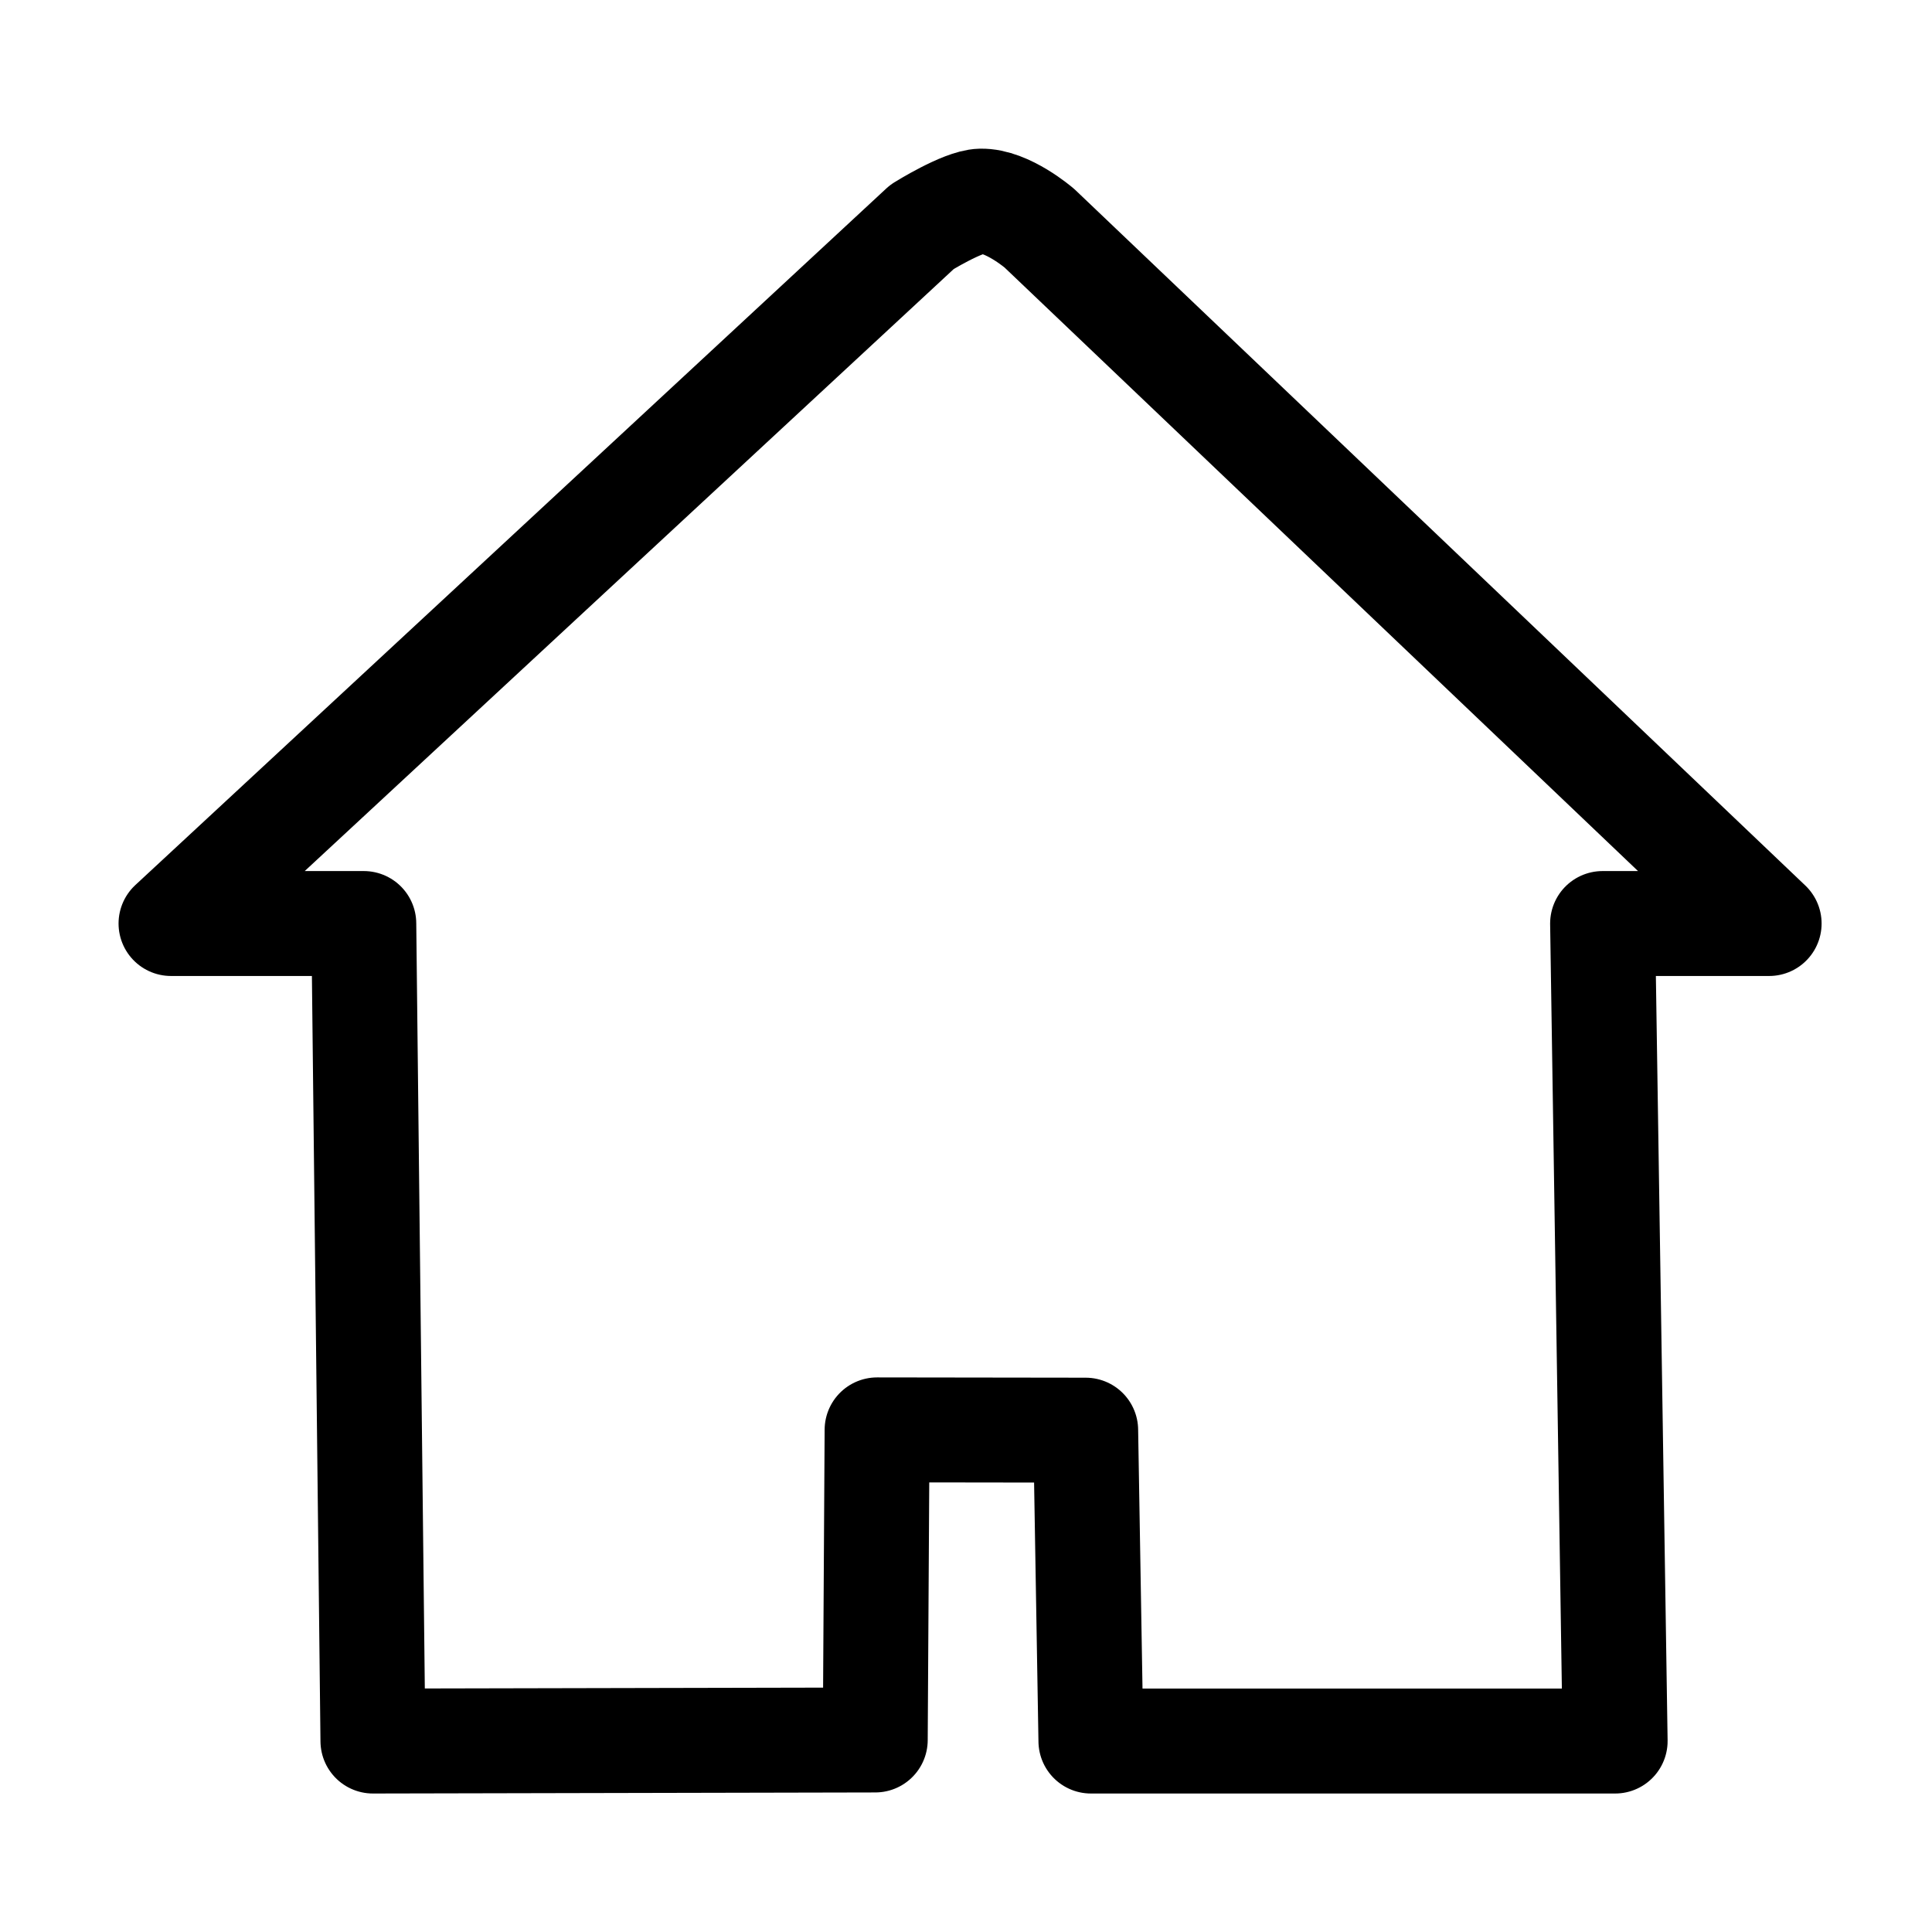
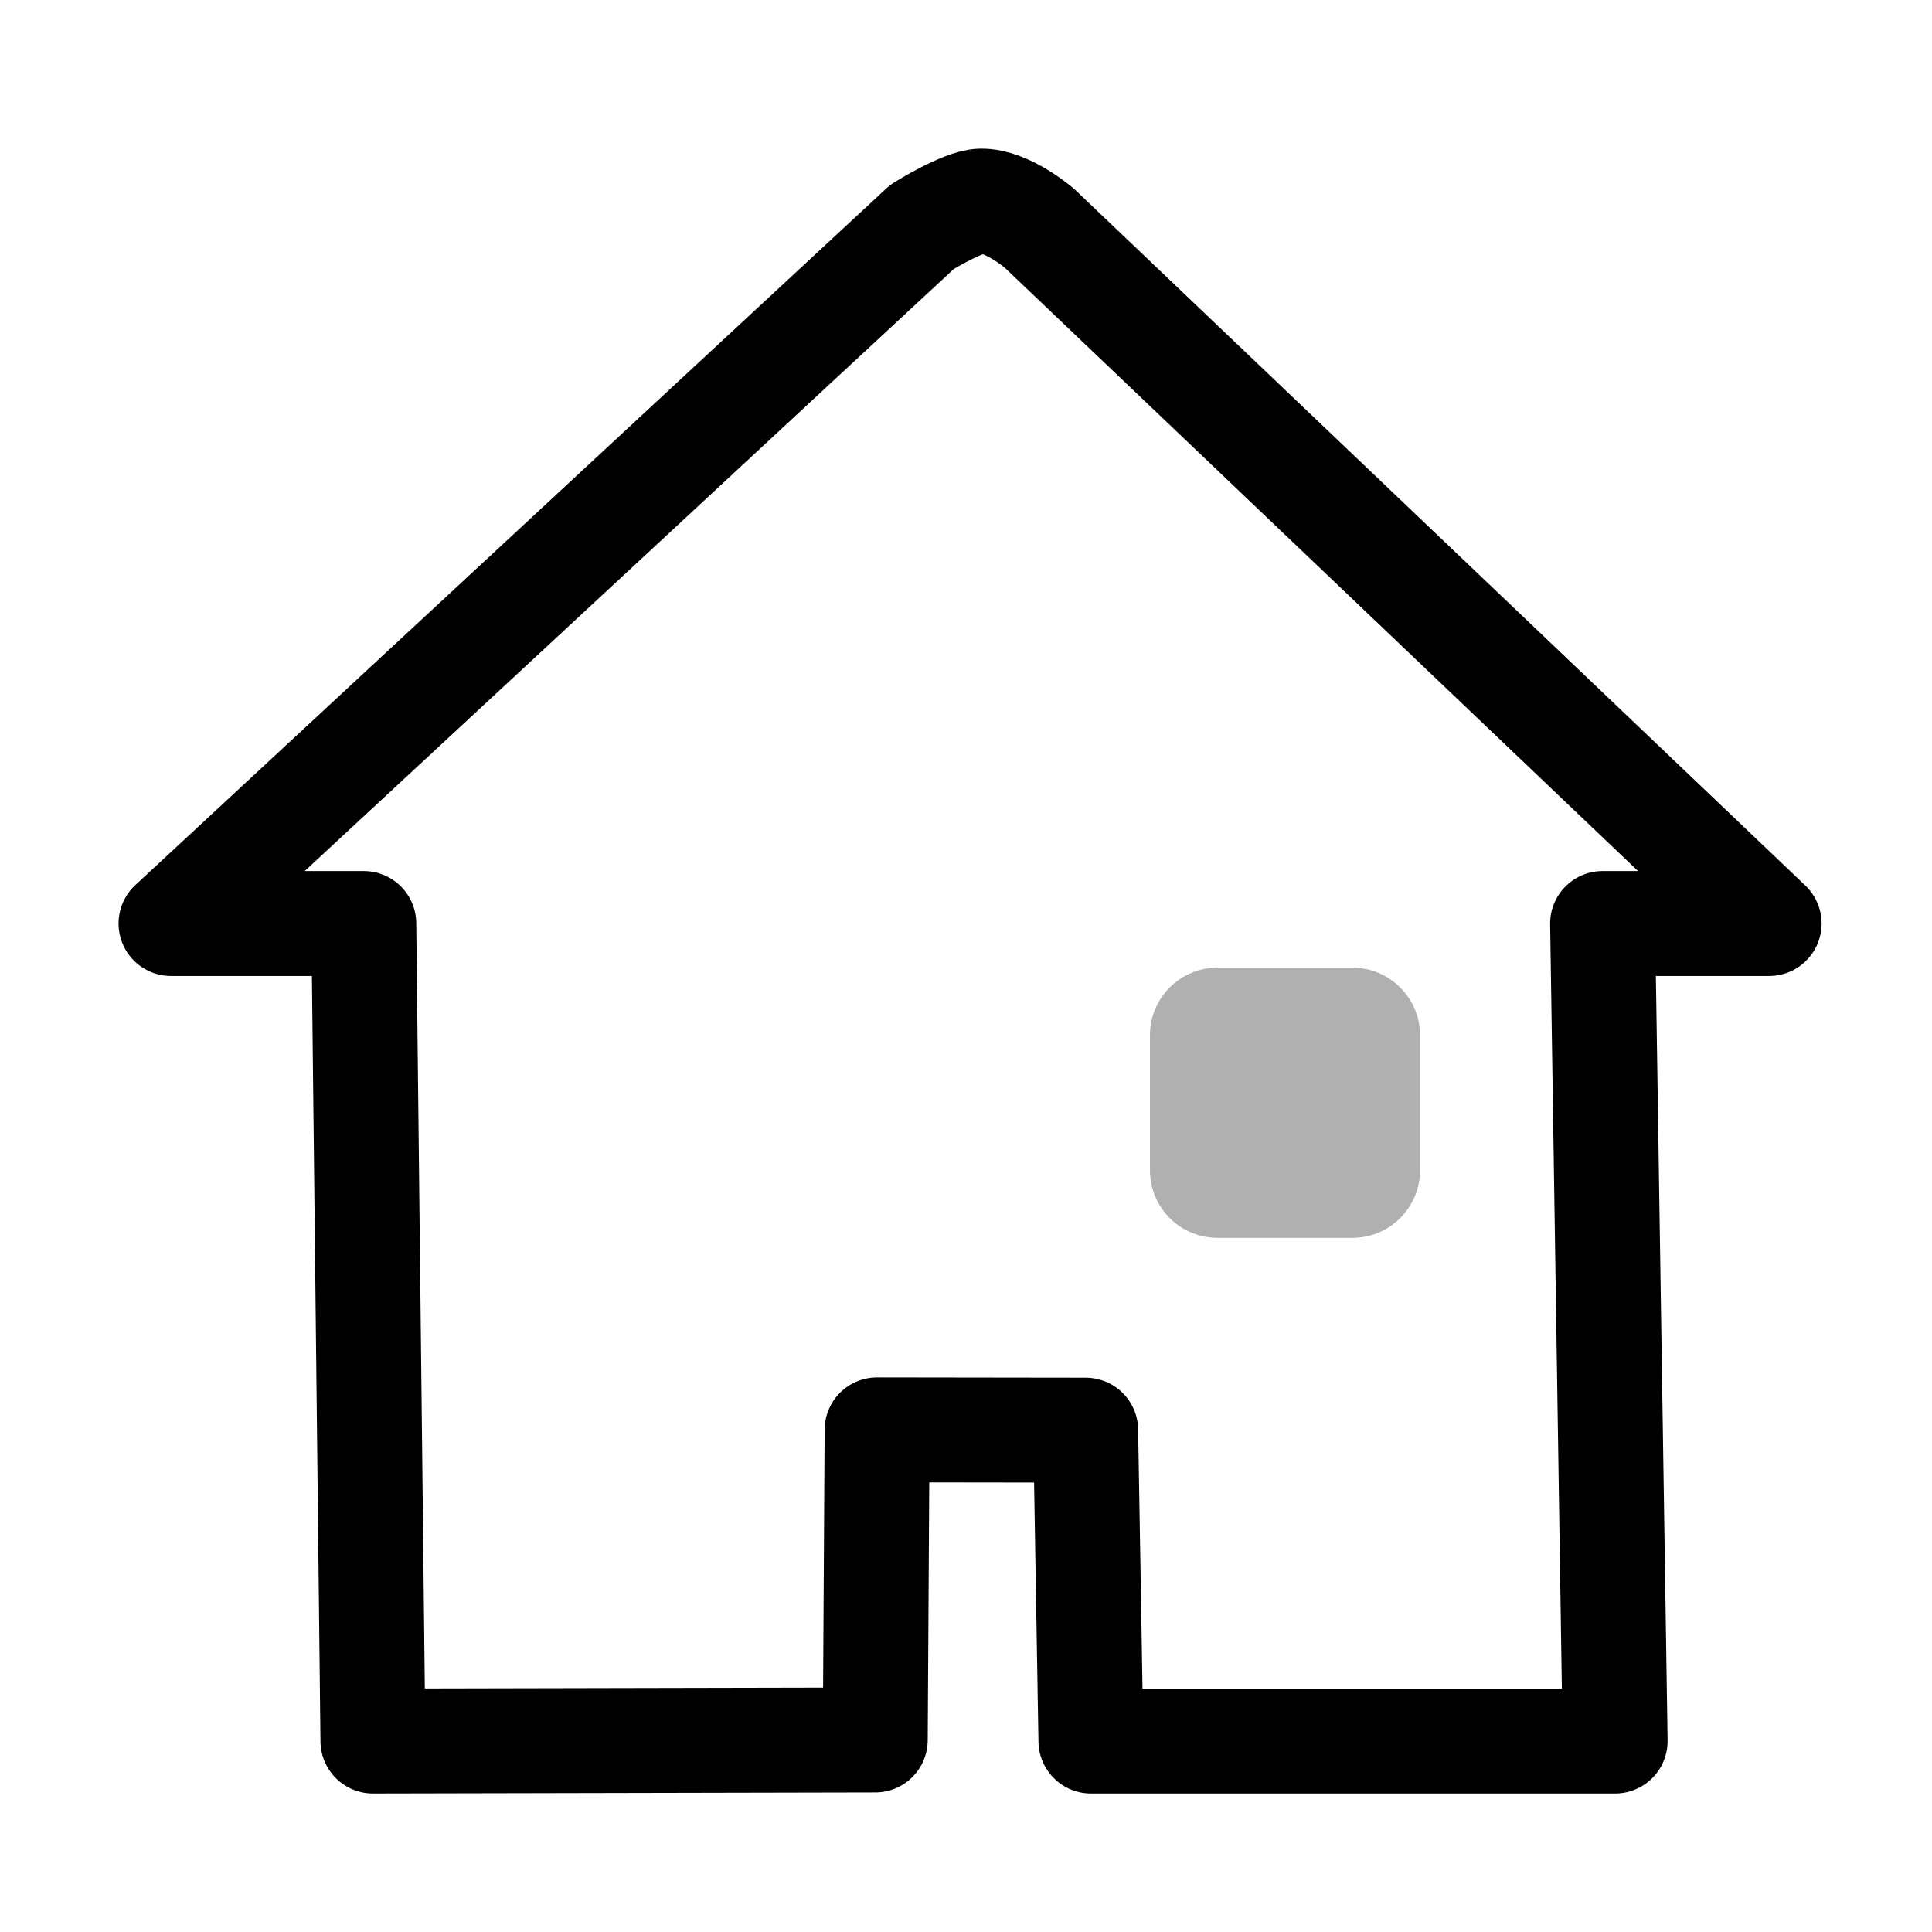
<svg xmlns="http://www.w3.org/2000/svg" width="24px" height="24px" version="1.1" xml:space="preserve" style="fill-rule:evenodd;clip-rule:evenodd;stroke-linecap:round;stroke-linejoin:round;stroke-miterlimit:1.5;">
  <g transform="matrix(1,0,0,1,-146,0)">
    <g id="Home" transform="matrix(0.500559,0,0,0.500867,96.9823,0)">
      <rect x="98" y="0" width="48" height="48" style="fill:none;" />
      <g transform="matrix(1.75948,0,0,1.7584,35.1462,6.28623)">
        <path d="M38.093,9.451L48.685,-0.374C48.685,-0.374 49.258,-0.732 49.513,-0.738C49.888,-0.748 50.342,-0.355 50.342,-0.355L60.634,9.451L58.285,9.451L58.462,20.982L51.068,20.982L50.994,16.597L48.052,16.593L48.026,20.967L40.941,20.982L40.812,9.451L38.093,9.451Z" style="fill:none;stroke: currentColor;stroke-width:1.48px;" />
      </g>
+       <g transform="matrix(1.99777,0,0,1.99654,-178.957,0)">
+         <path d="M156.236,12.86C156.236,12.397 155.86,12.021 155.397,12.021L153.719,12.021C153.256,12.021 152.881,12.397 152.881,12.86L152.881,14.538C152.881,15.001 153.256,15.377 153.719,15.377L155.397,15.377C155.86,15.377 156.236,15.001 156.236,14.538L156.236,12.86Z" style="fill-opacity:0.31;" />
+       </g>
    </g>
  </g>
</svg>
